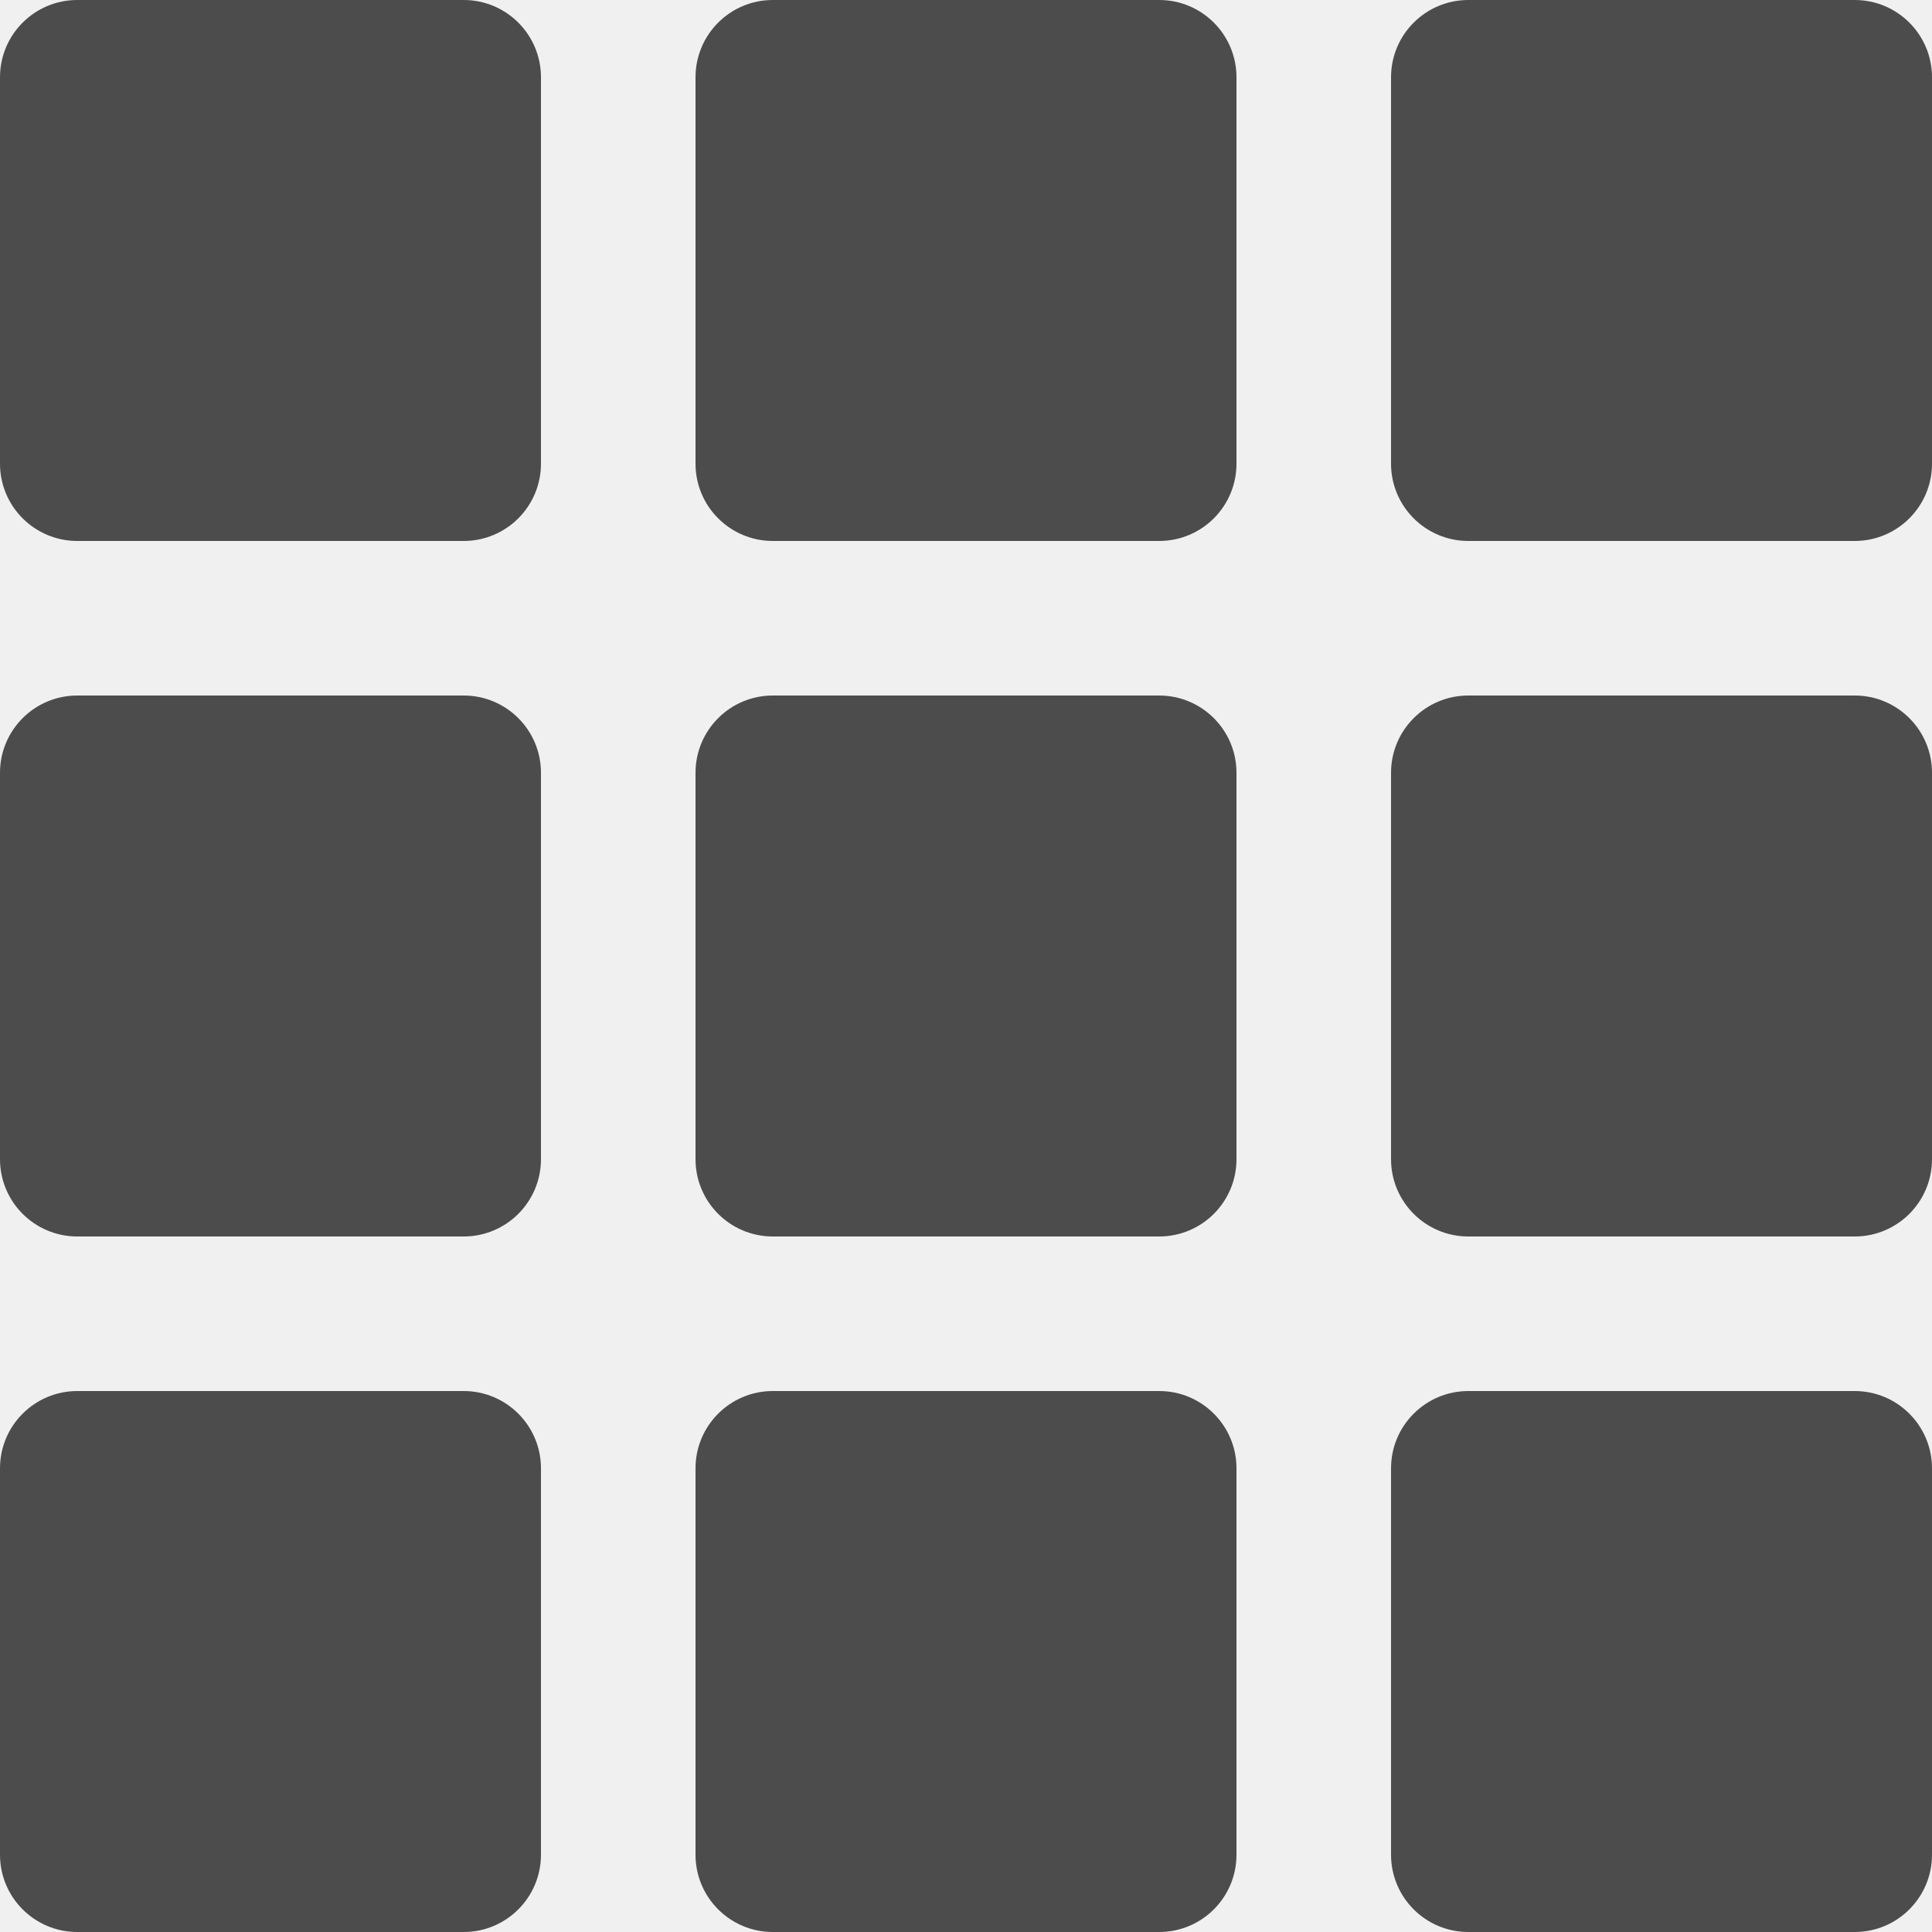
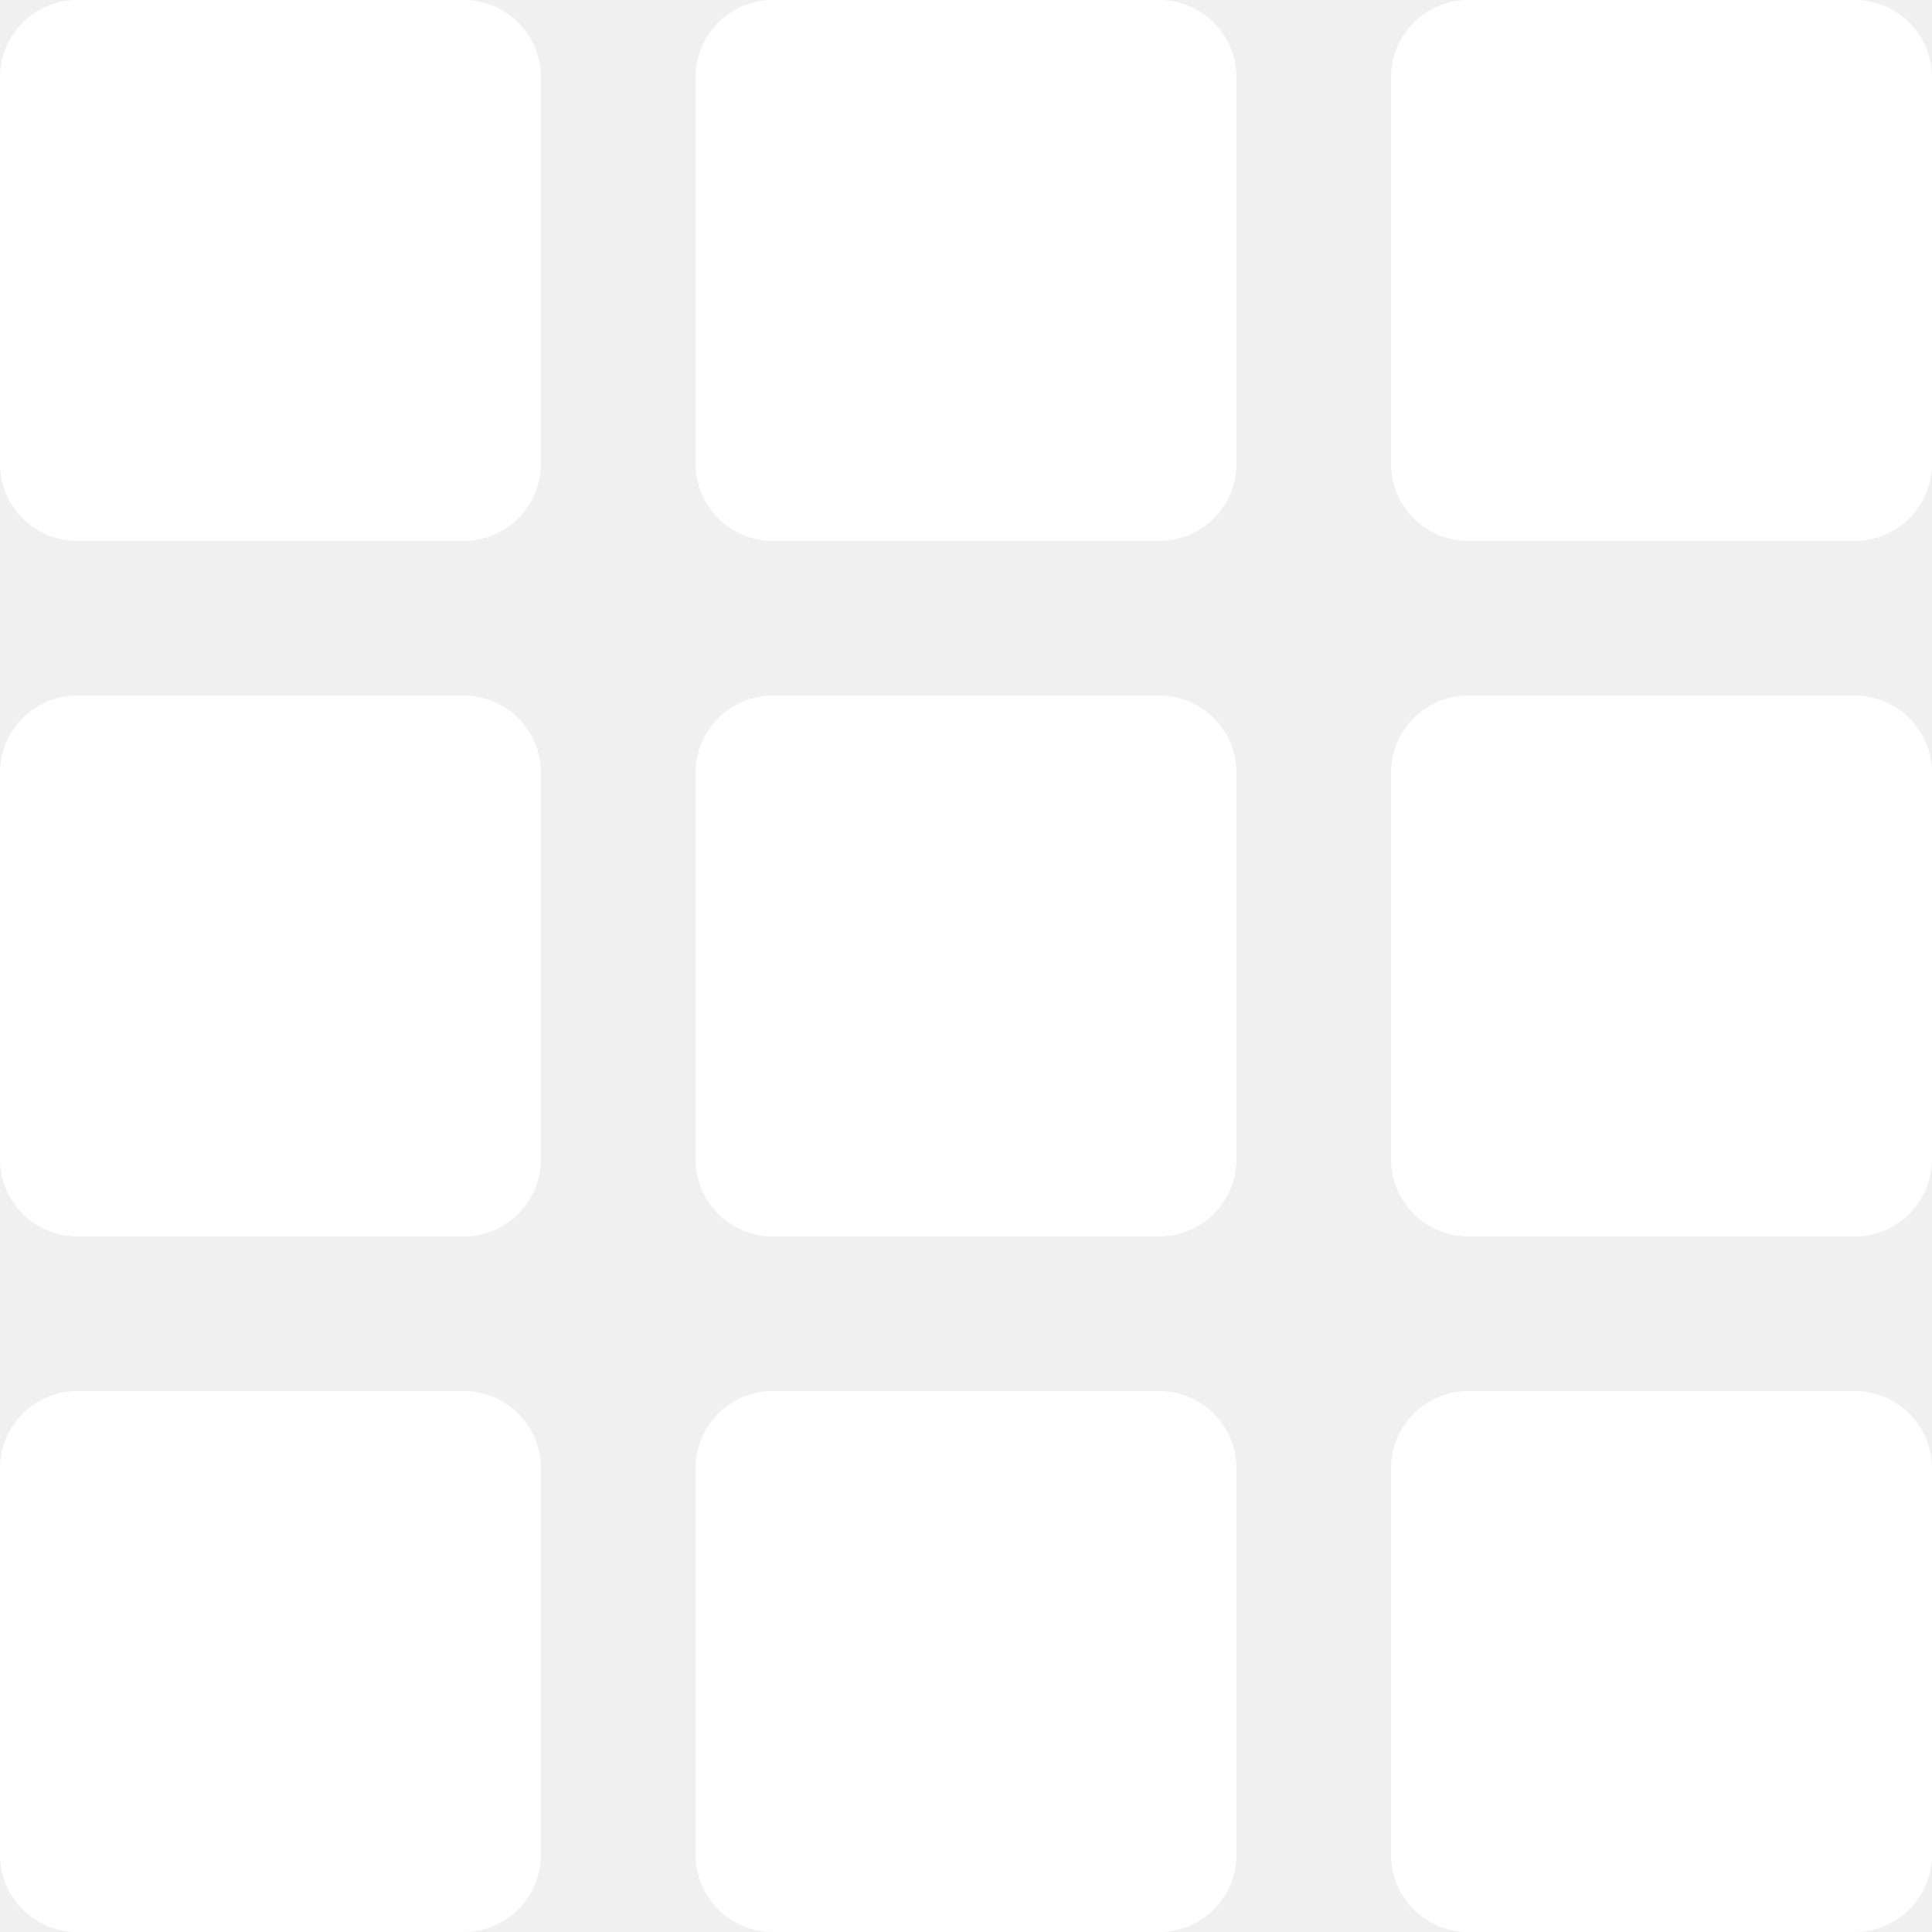
- <svg xmlns="http://www.w3.org/2000/svg" fill="#4C4C4C" viewBox="0 0 50 50" x="0px" y="0px">
+ <svg xmlns="http://www.w3.org/2000/svg" fill="#fff" viewBox="0 0 50 50" x="0px" y="0px">
  <path d="M501,249v10a2,2,0,0,1-2,2H489a2,2,0,0,1-2-2V249a2,2,0,0,1,2-2h10A2,2,0,0,1,501,249Zm16-2H507a2,2,0,0,0-2,2v10a2,2,0,0,0,2,2h10a2,2,0,0,0,2-2V249A2,2,0,0,0,517,247Zm18,0H525a2,2,0,0,0-2,2v10a2,2,0,0,0,2,2h10a2,2,0,0,0,2-2V249A2,2,0,0,0,535,247Zm-36,18H489a2,2,0,0,0-2,2v10a2,2,0,0,0,2,2h10a2,2,0,0,0,2-2V267A2,2,0,0,0,499,265Zm18,0H507a2,2,0,0,0-2,2v10a2,2,0,0,0,2,2h10a2,2,0,0,0,2-2V267A2,2,0,0,0,517,265Zm18,0H525a2,2,0,0,0-2,2v10a2,2,0,0,0,2,2h10a2,2,0,0,0,2-2V267A2,2,0,0,0,535,265Zm-36,18H489a2,2,0,0,0-2,2v10a2,2,0,0,0,2,2h10a2,2,0,0,0,2-2V285A2,2,0,0,0,499,283Zm18,0H507a2,2,0,0,0-2,2v10a2,2,0,0,0,2,2h10a2,2,0,0,0,2-2V285A2,2,0,0,0,517,283Zm18,0H525a2,2,0,0,0-2,2v10a2,2,0,0,0,2,2h10a2,2,0,0,0,2-2V285A2,2,0,0,0,535,283Z" transform="translate(-487 -247)" />
</svg>
